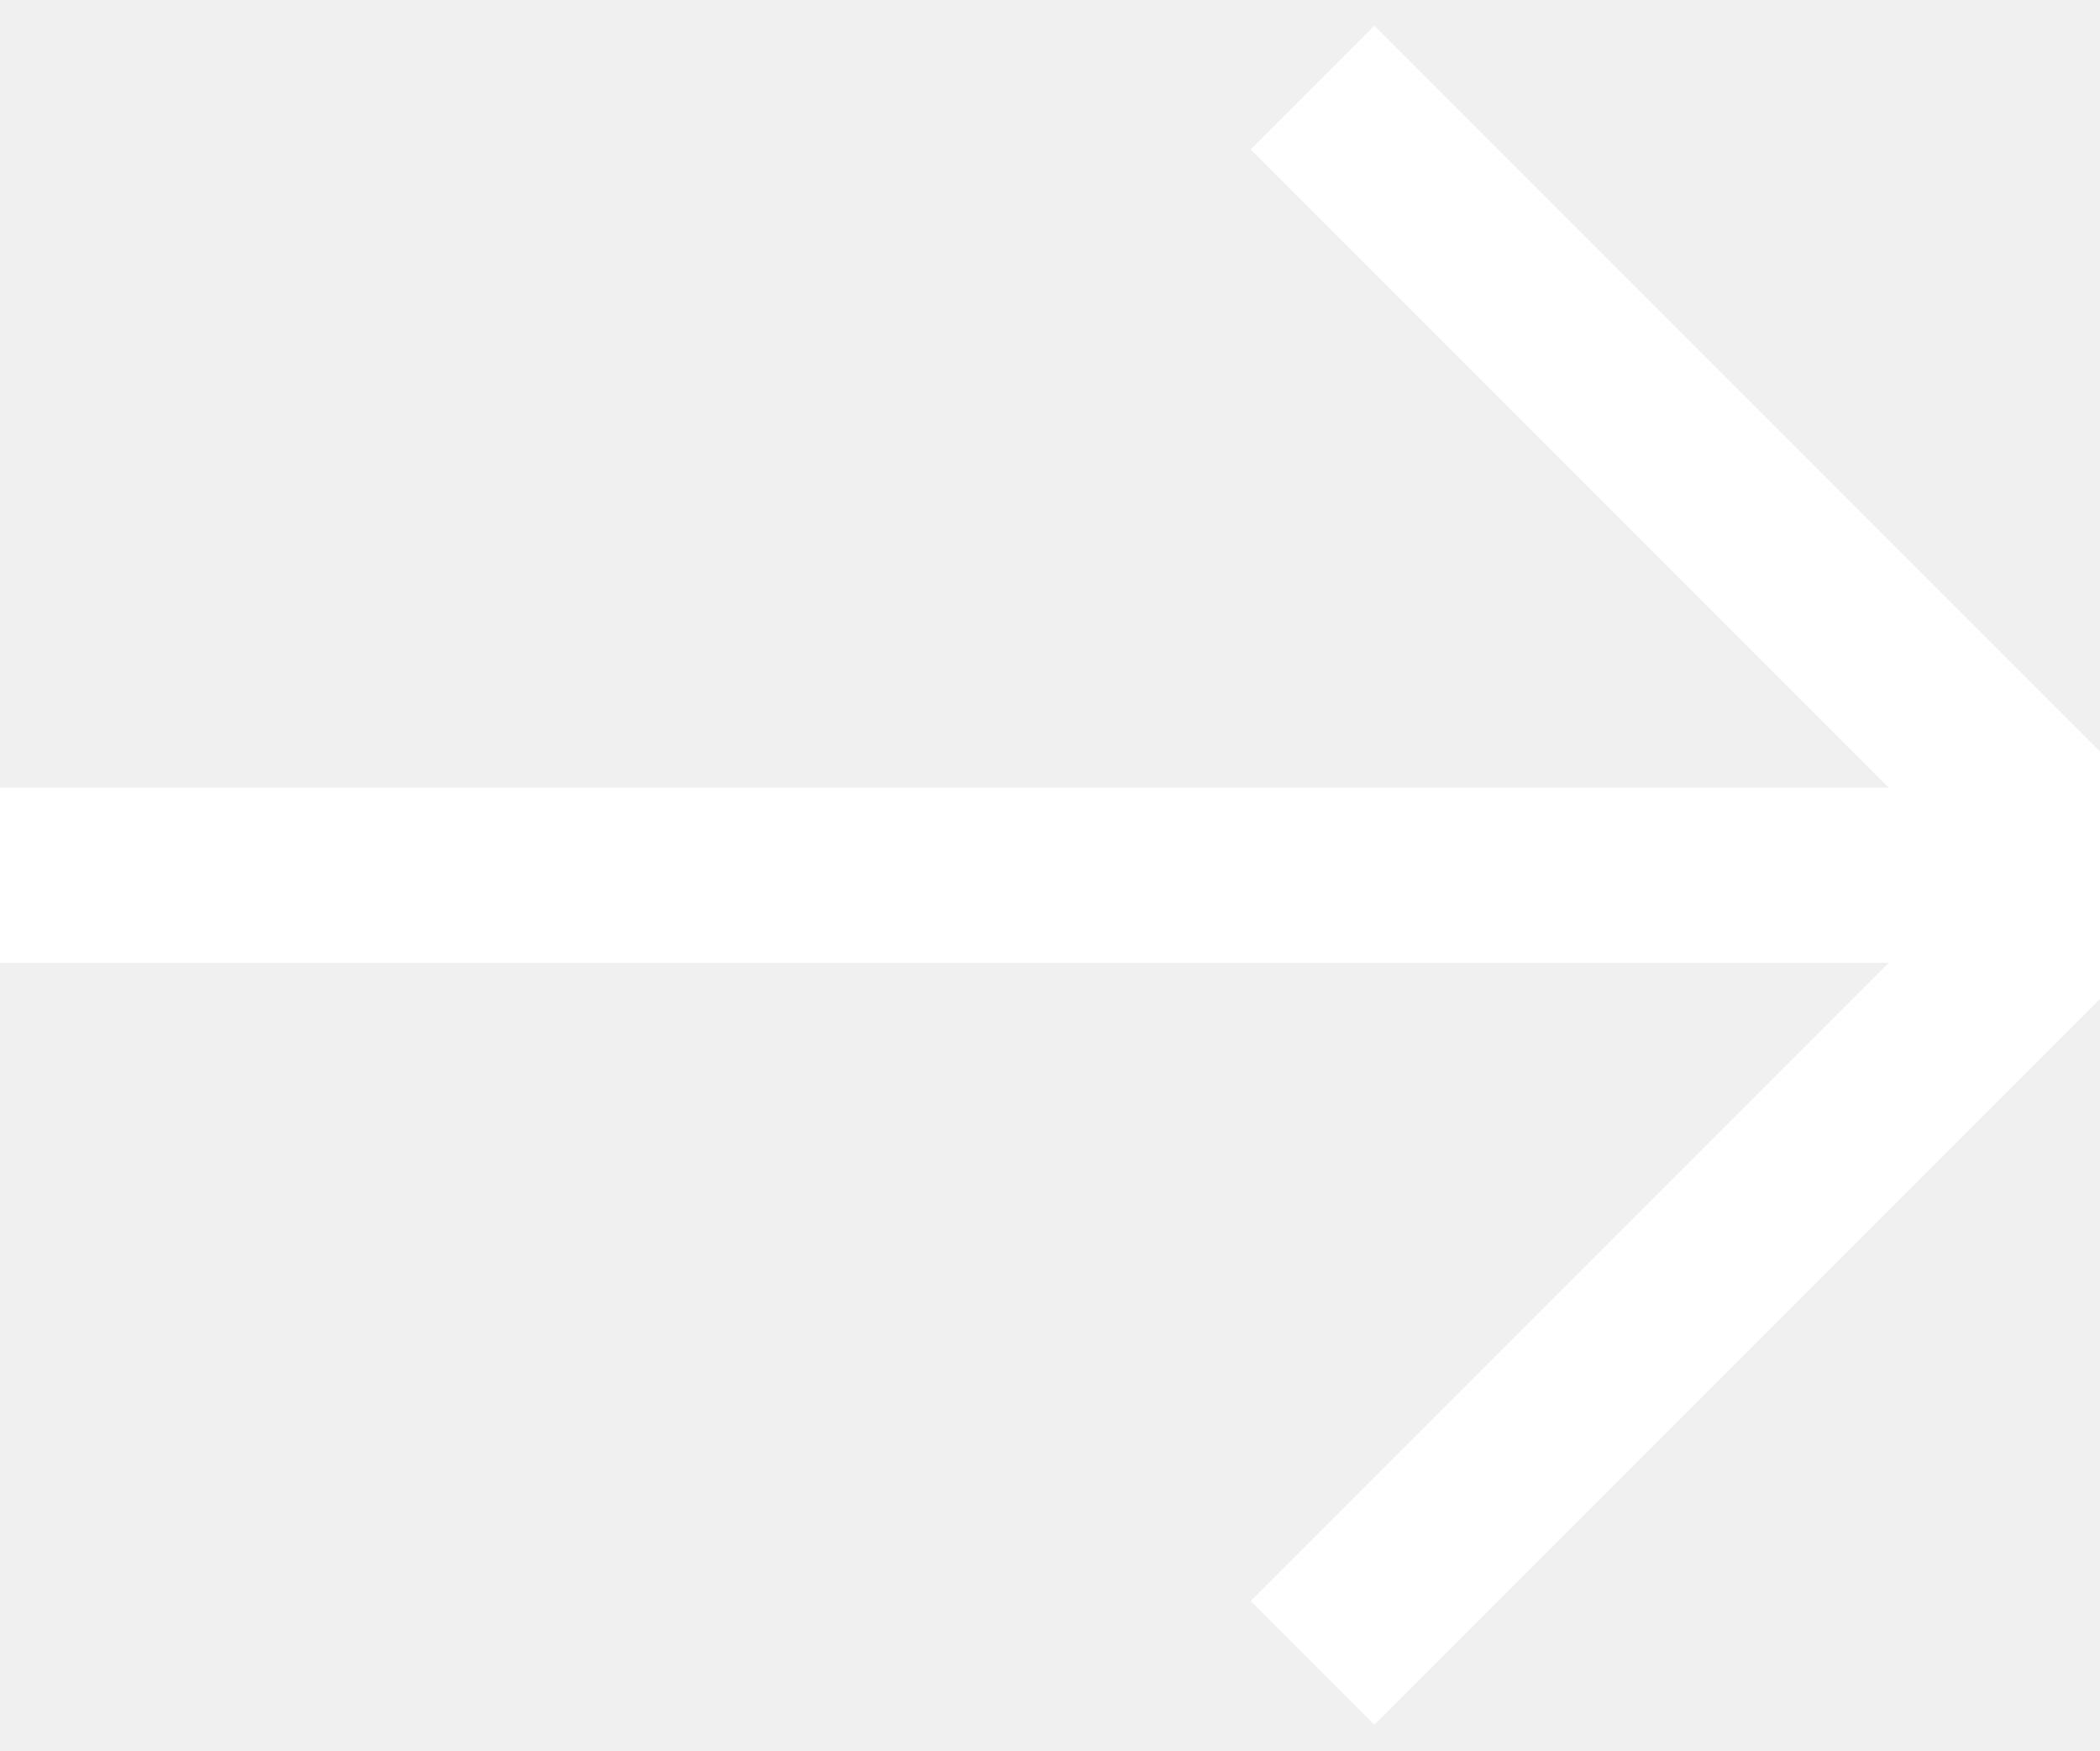
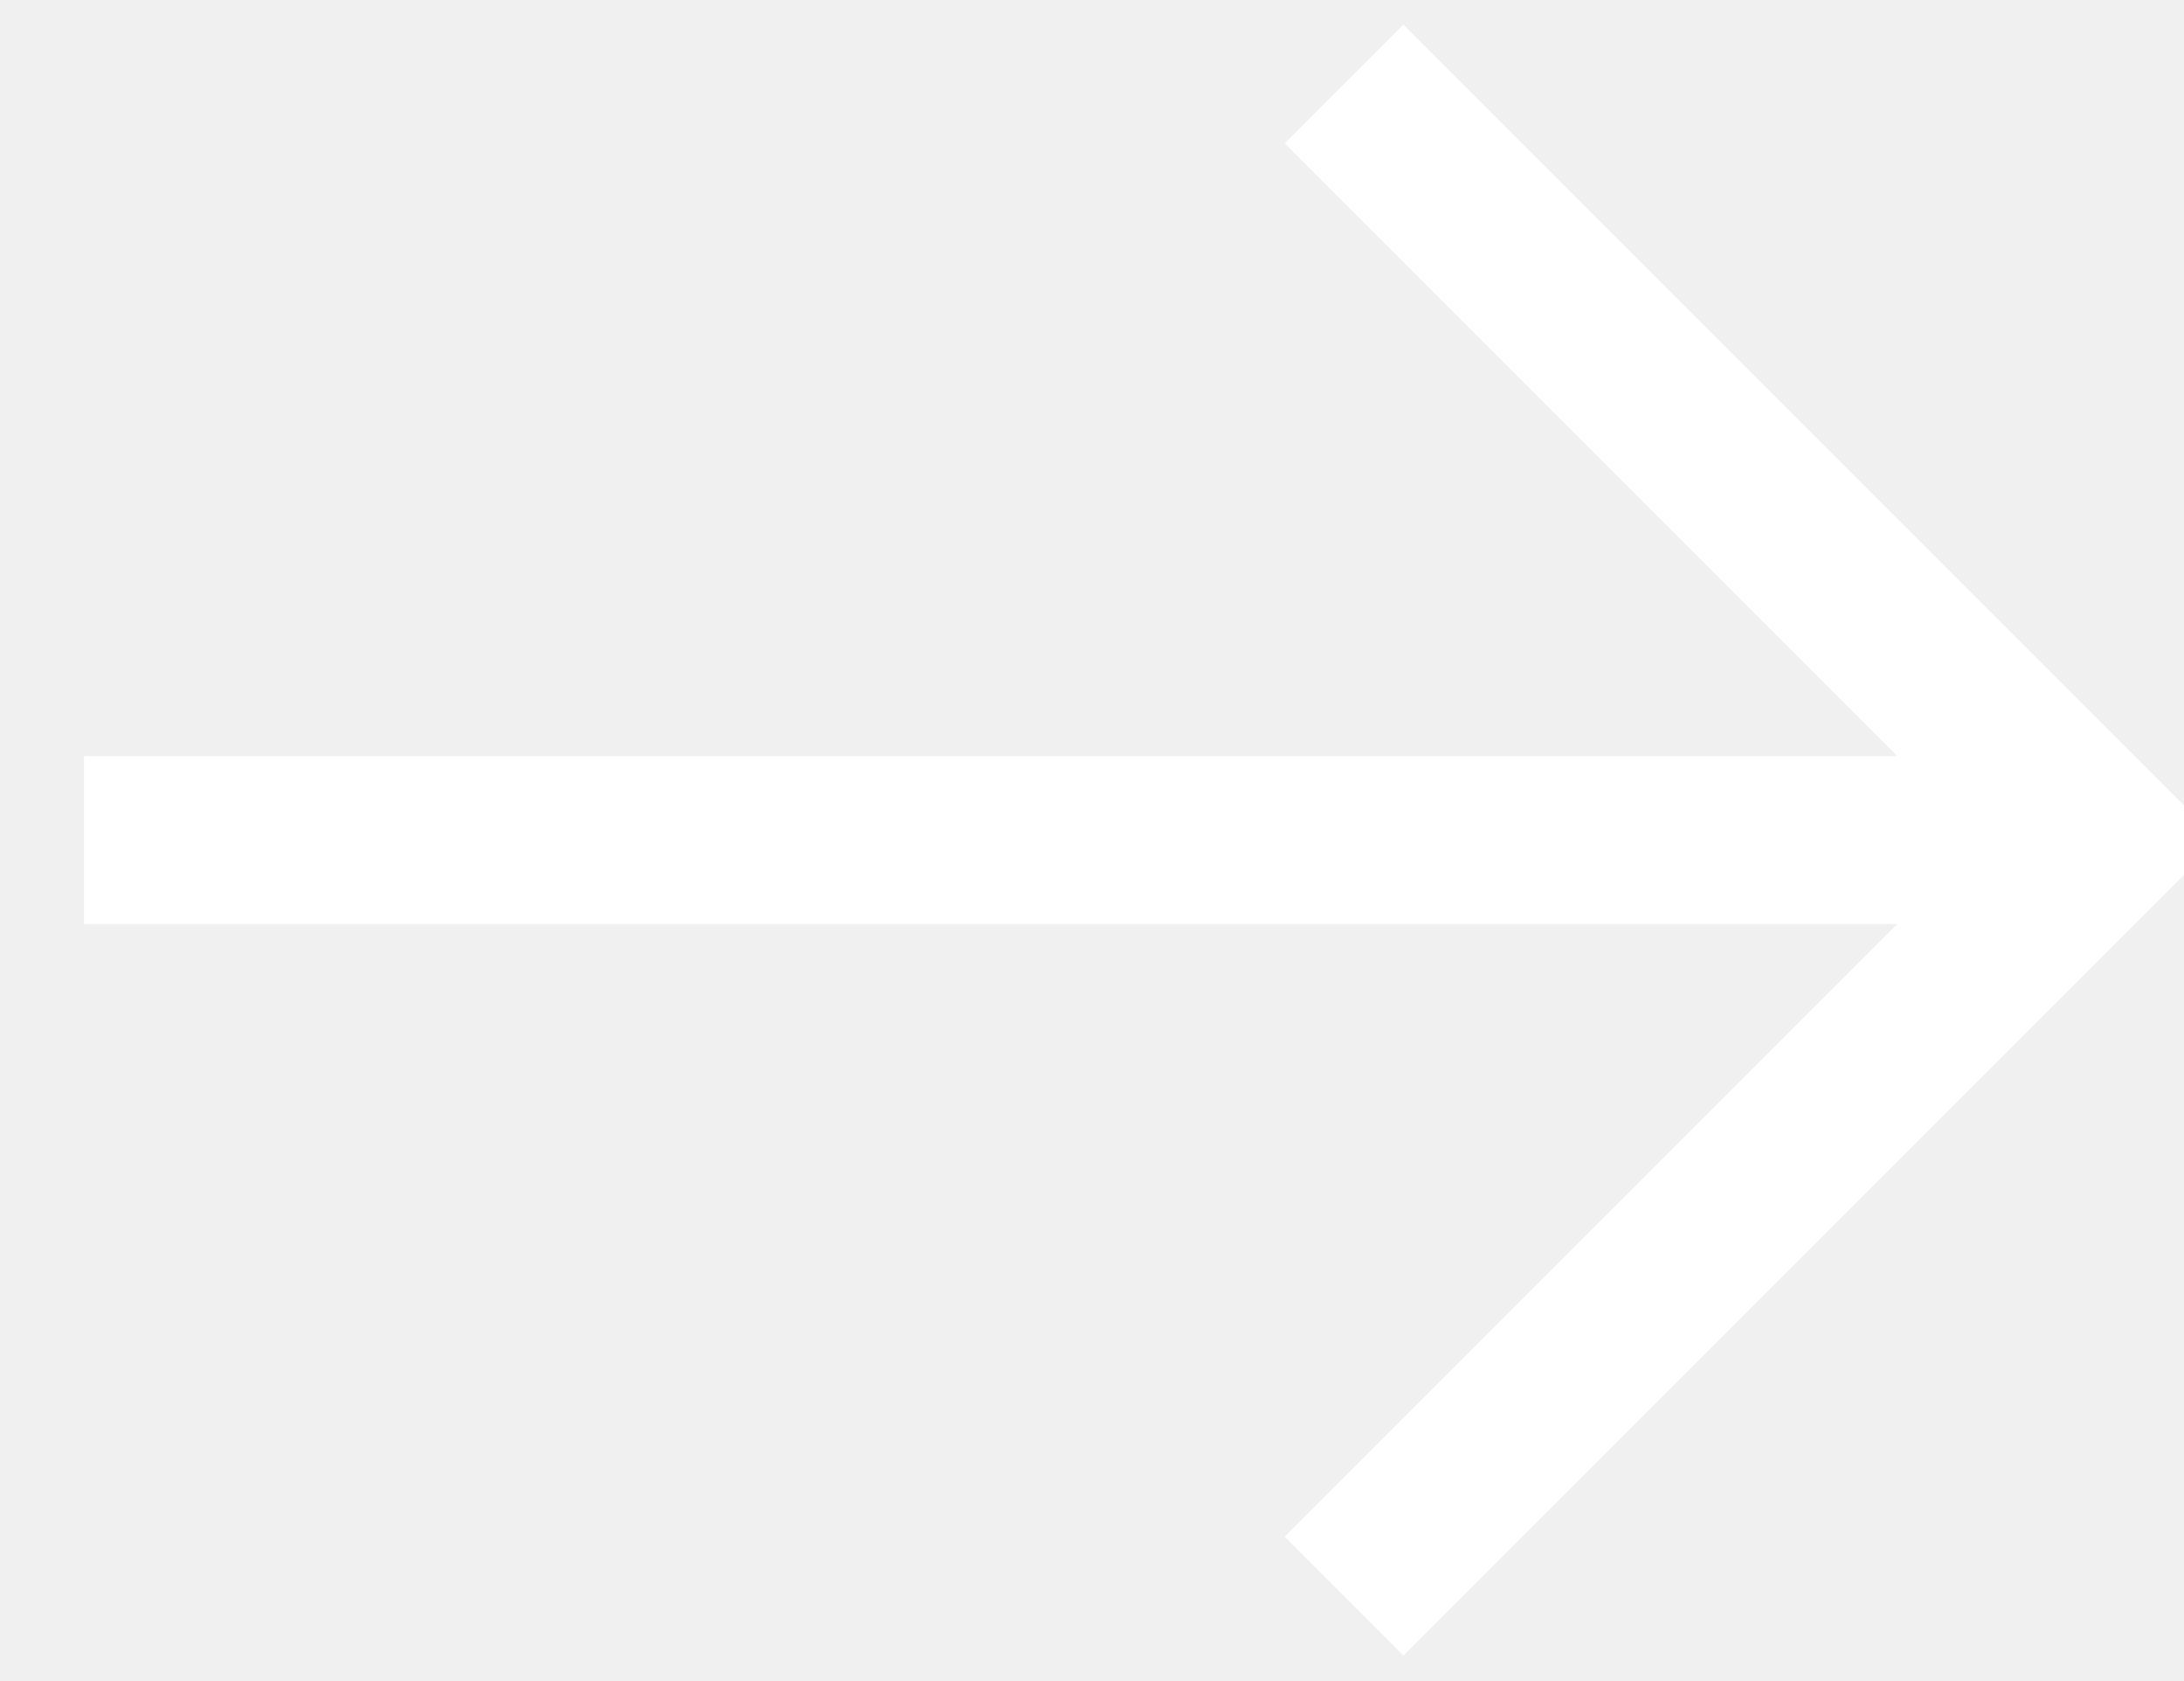
- <svg xmlns="http://www.w3.org/2000/svg" width="24" height="20" viewBox="0 0 24 20" fill="none">
+ <svg xmlns="http://www.w3.org/2000/svg" width="26" height="20" viewBox="0 0 24 20" fill="none">
  <path d="M15 1L24 10L15 19" stroke="white" stroke-width="2" />
  <path d="M0 10H24" stroke="white" stroke-width="2" />
</svg>
